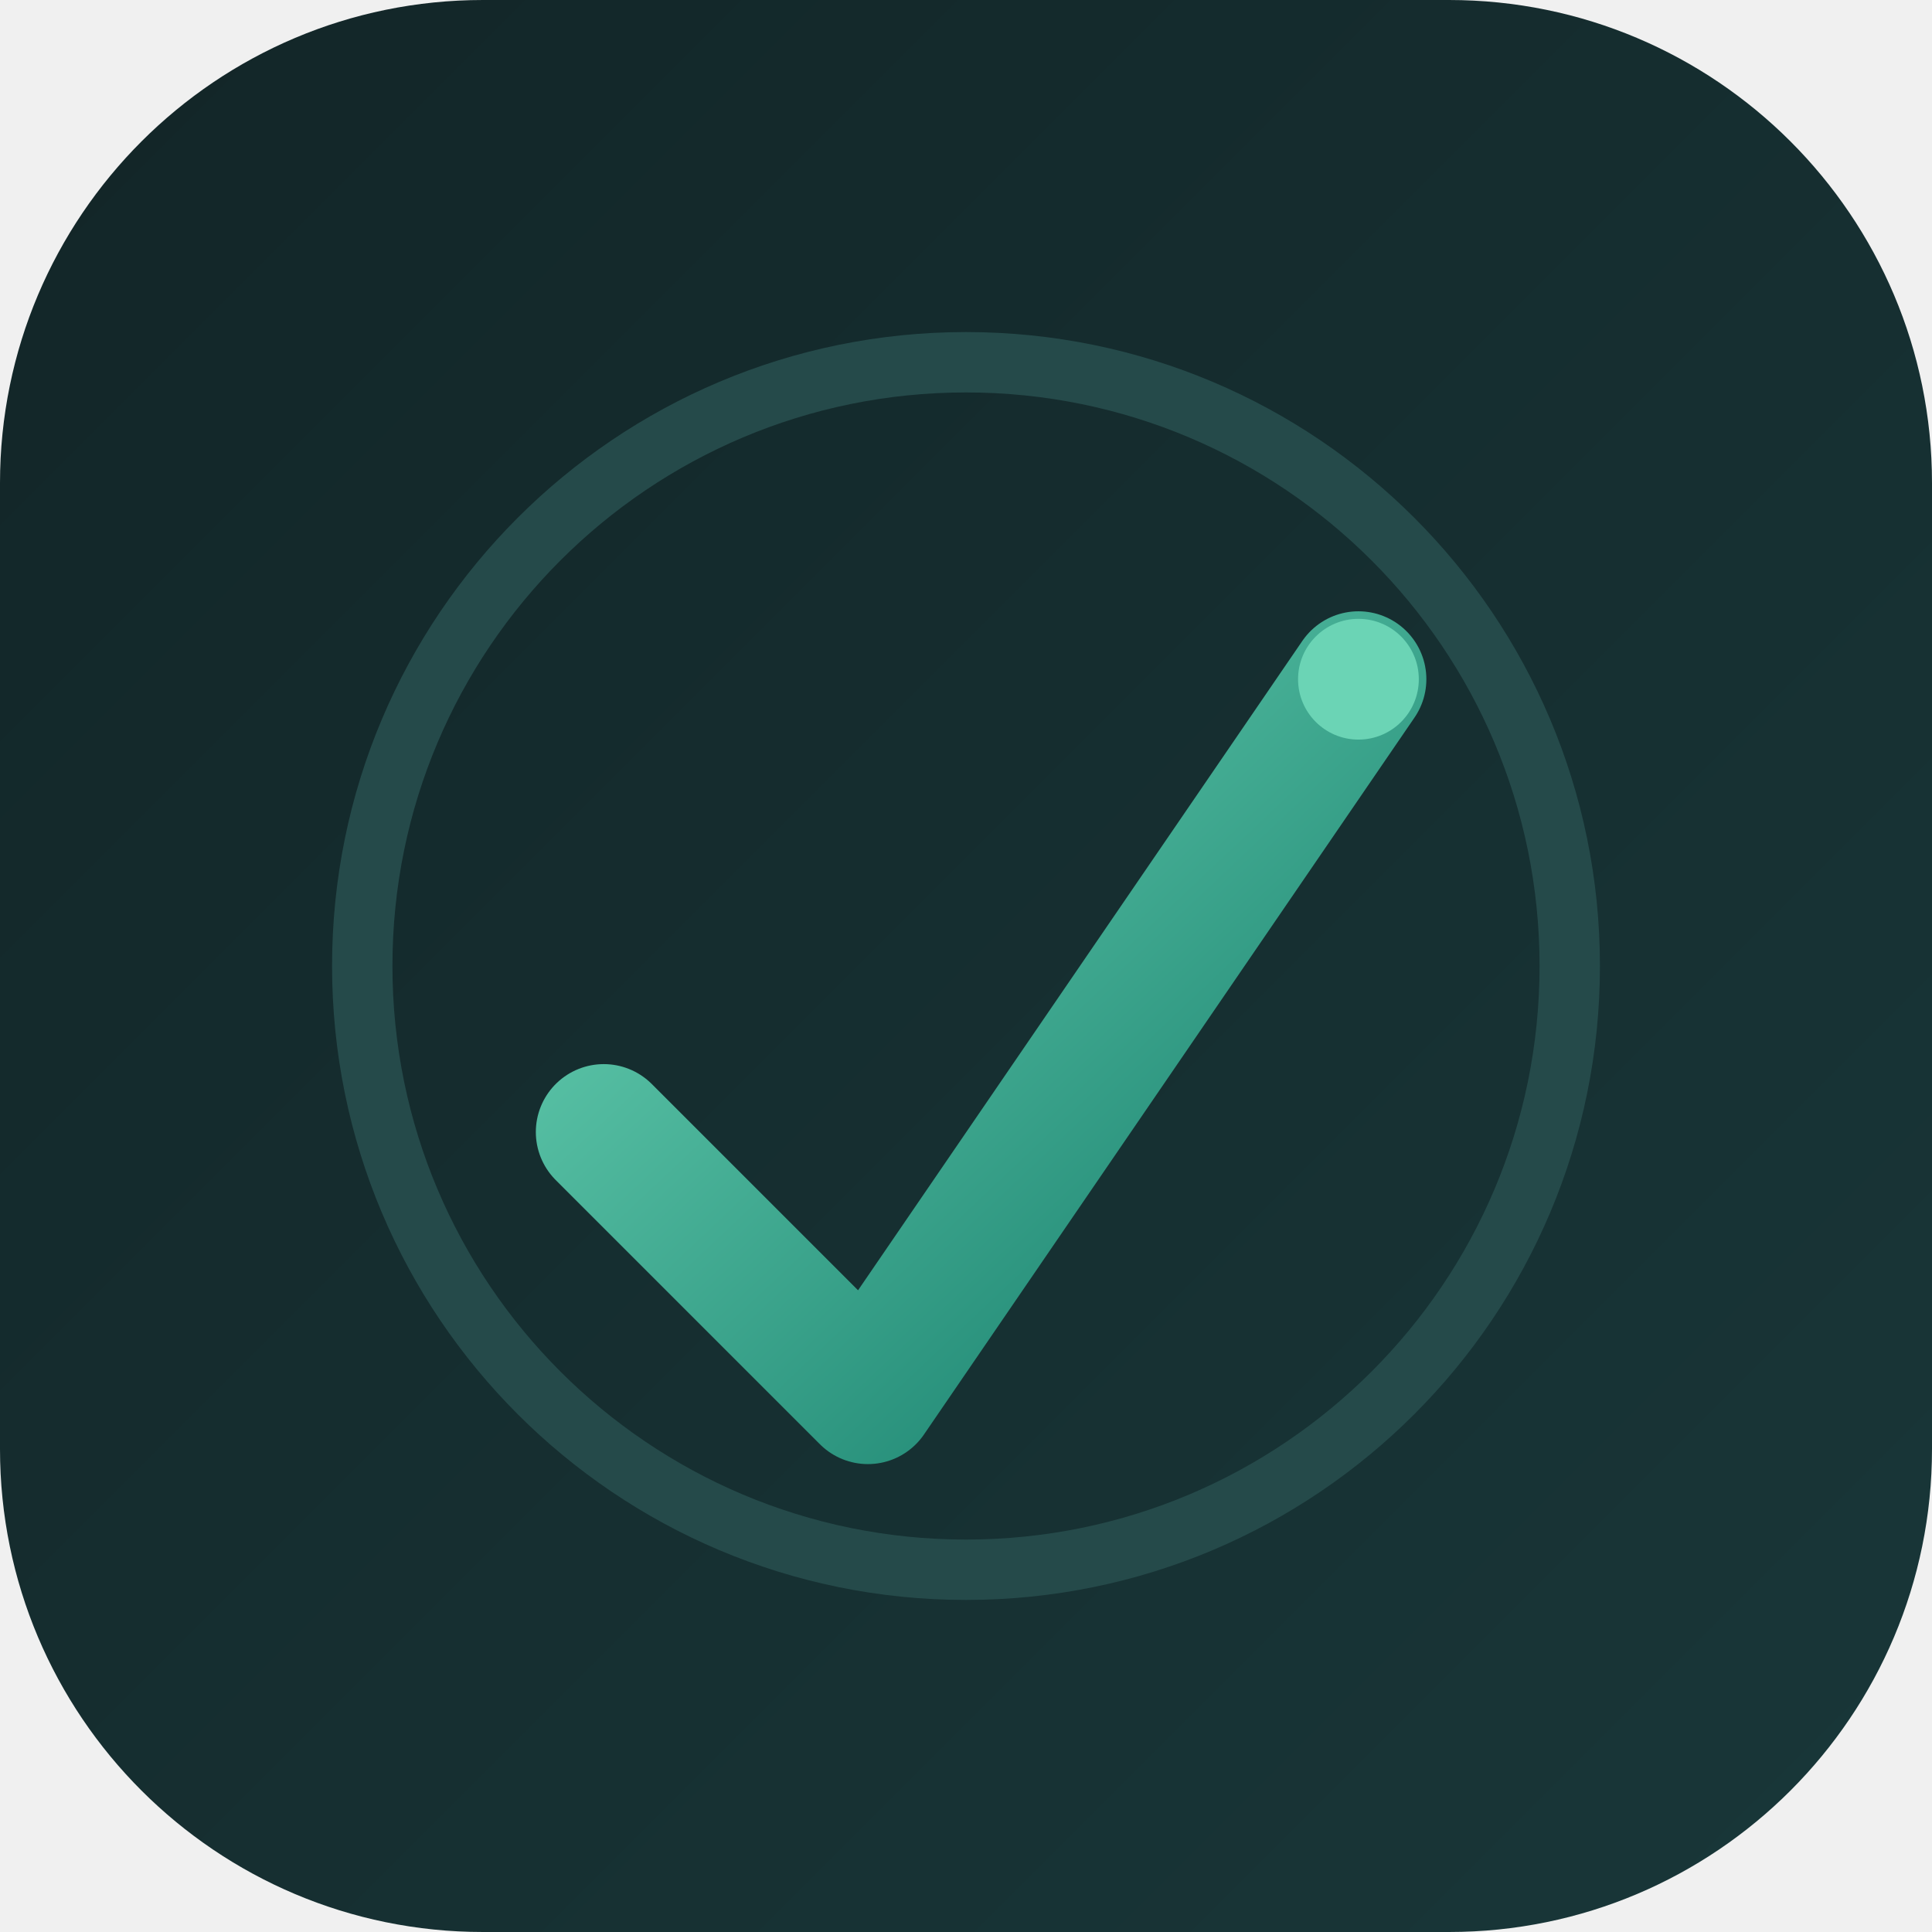
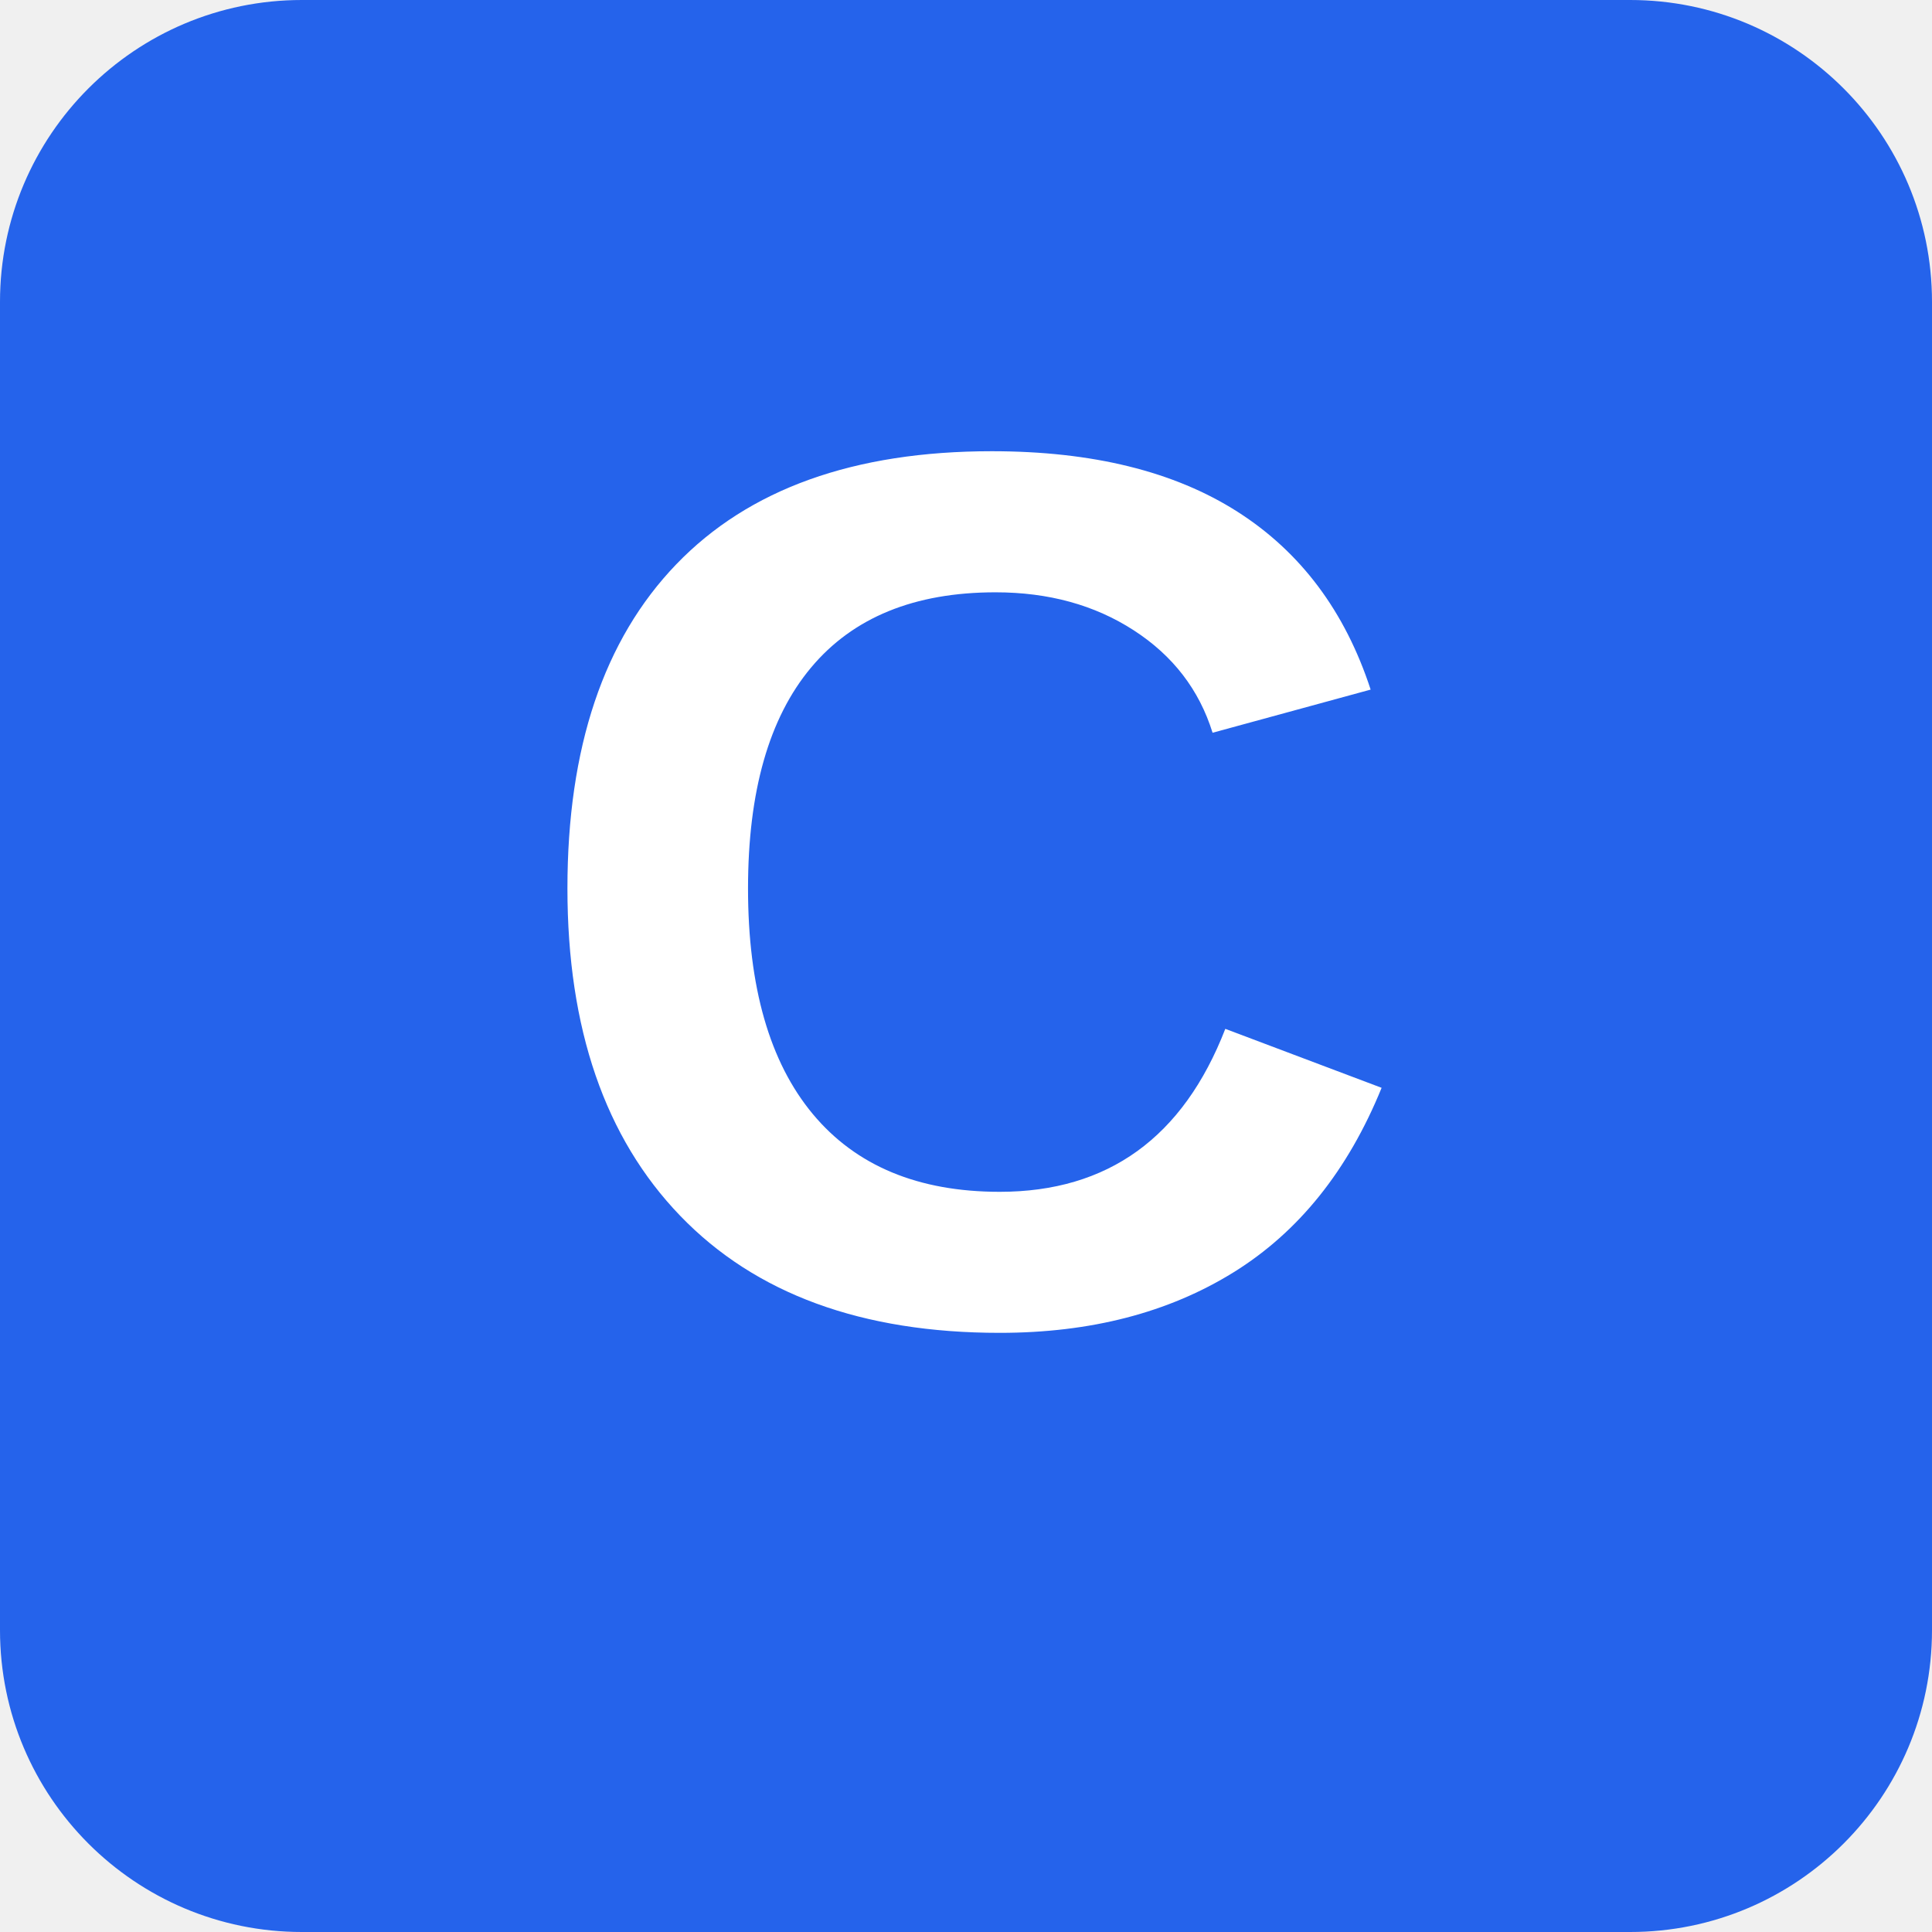
- <svg xmlns="http://www.w3.org/2000/svg" viewBox="0 0 512 512" width="512" height="512">
-   <defs>
-     <linearGradient id="bg" x1="0%" y1="0%" x2="100%" y2="100%">
-       <stop offset="0%" stop-color="#122527" />
-       <stop offset="100%" stop-color="#193739" />
-     </linearGradient>
-     <linearGradient id="line" x1="0%" y1="0%" x2="100%" y2="100%">
-       <stop offset="0%" stop-color="#6bd4b5" />
-       <stop offset="100%" stop-color="#137b69" />
-     </linearGradient>
-   </defs>
-   <rect width="512" height="512" rx="128" fill="url(#bg)" />
-   <circle cx="256" cy="256" r="160" fill="none" stroke="#254a4a" stroke-width="16" />
-   <path d="M160 300 L230 370 L360 180" fill="none" stroke="url(#line)" stroke-width="36" stroke-linecap="round" stroke-linejoin="round" />
-   <circle cx="360" cy="180" r="16" fill="#6bd4b5" />
+ <svg xmlns="http://www.w3.org/2000/svg" viewBox="0 0 512 512">
+   <rect width="512" height="512" rx="80" fill="#2563eb" />
+   <text x="256" y="350" text-anchor="middle" fill="white" font-family="Arial,sans-serif" font-size="330" font-weight="700">C</text>
</svg>
